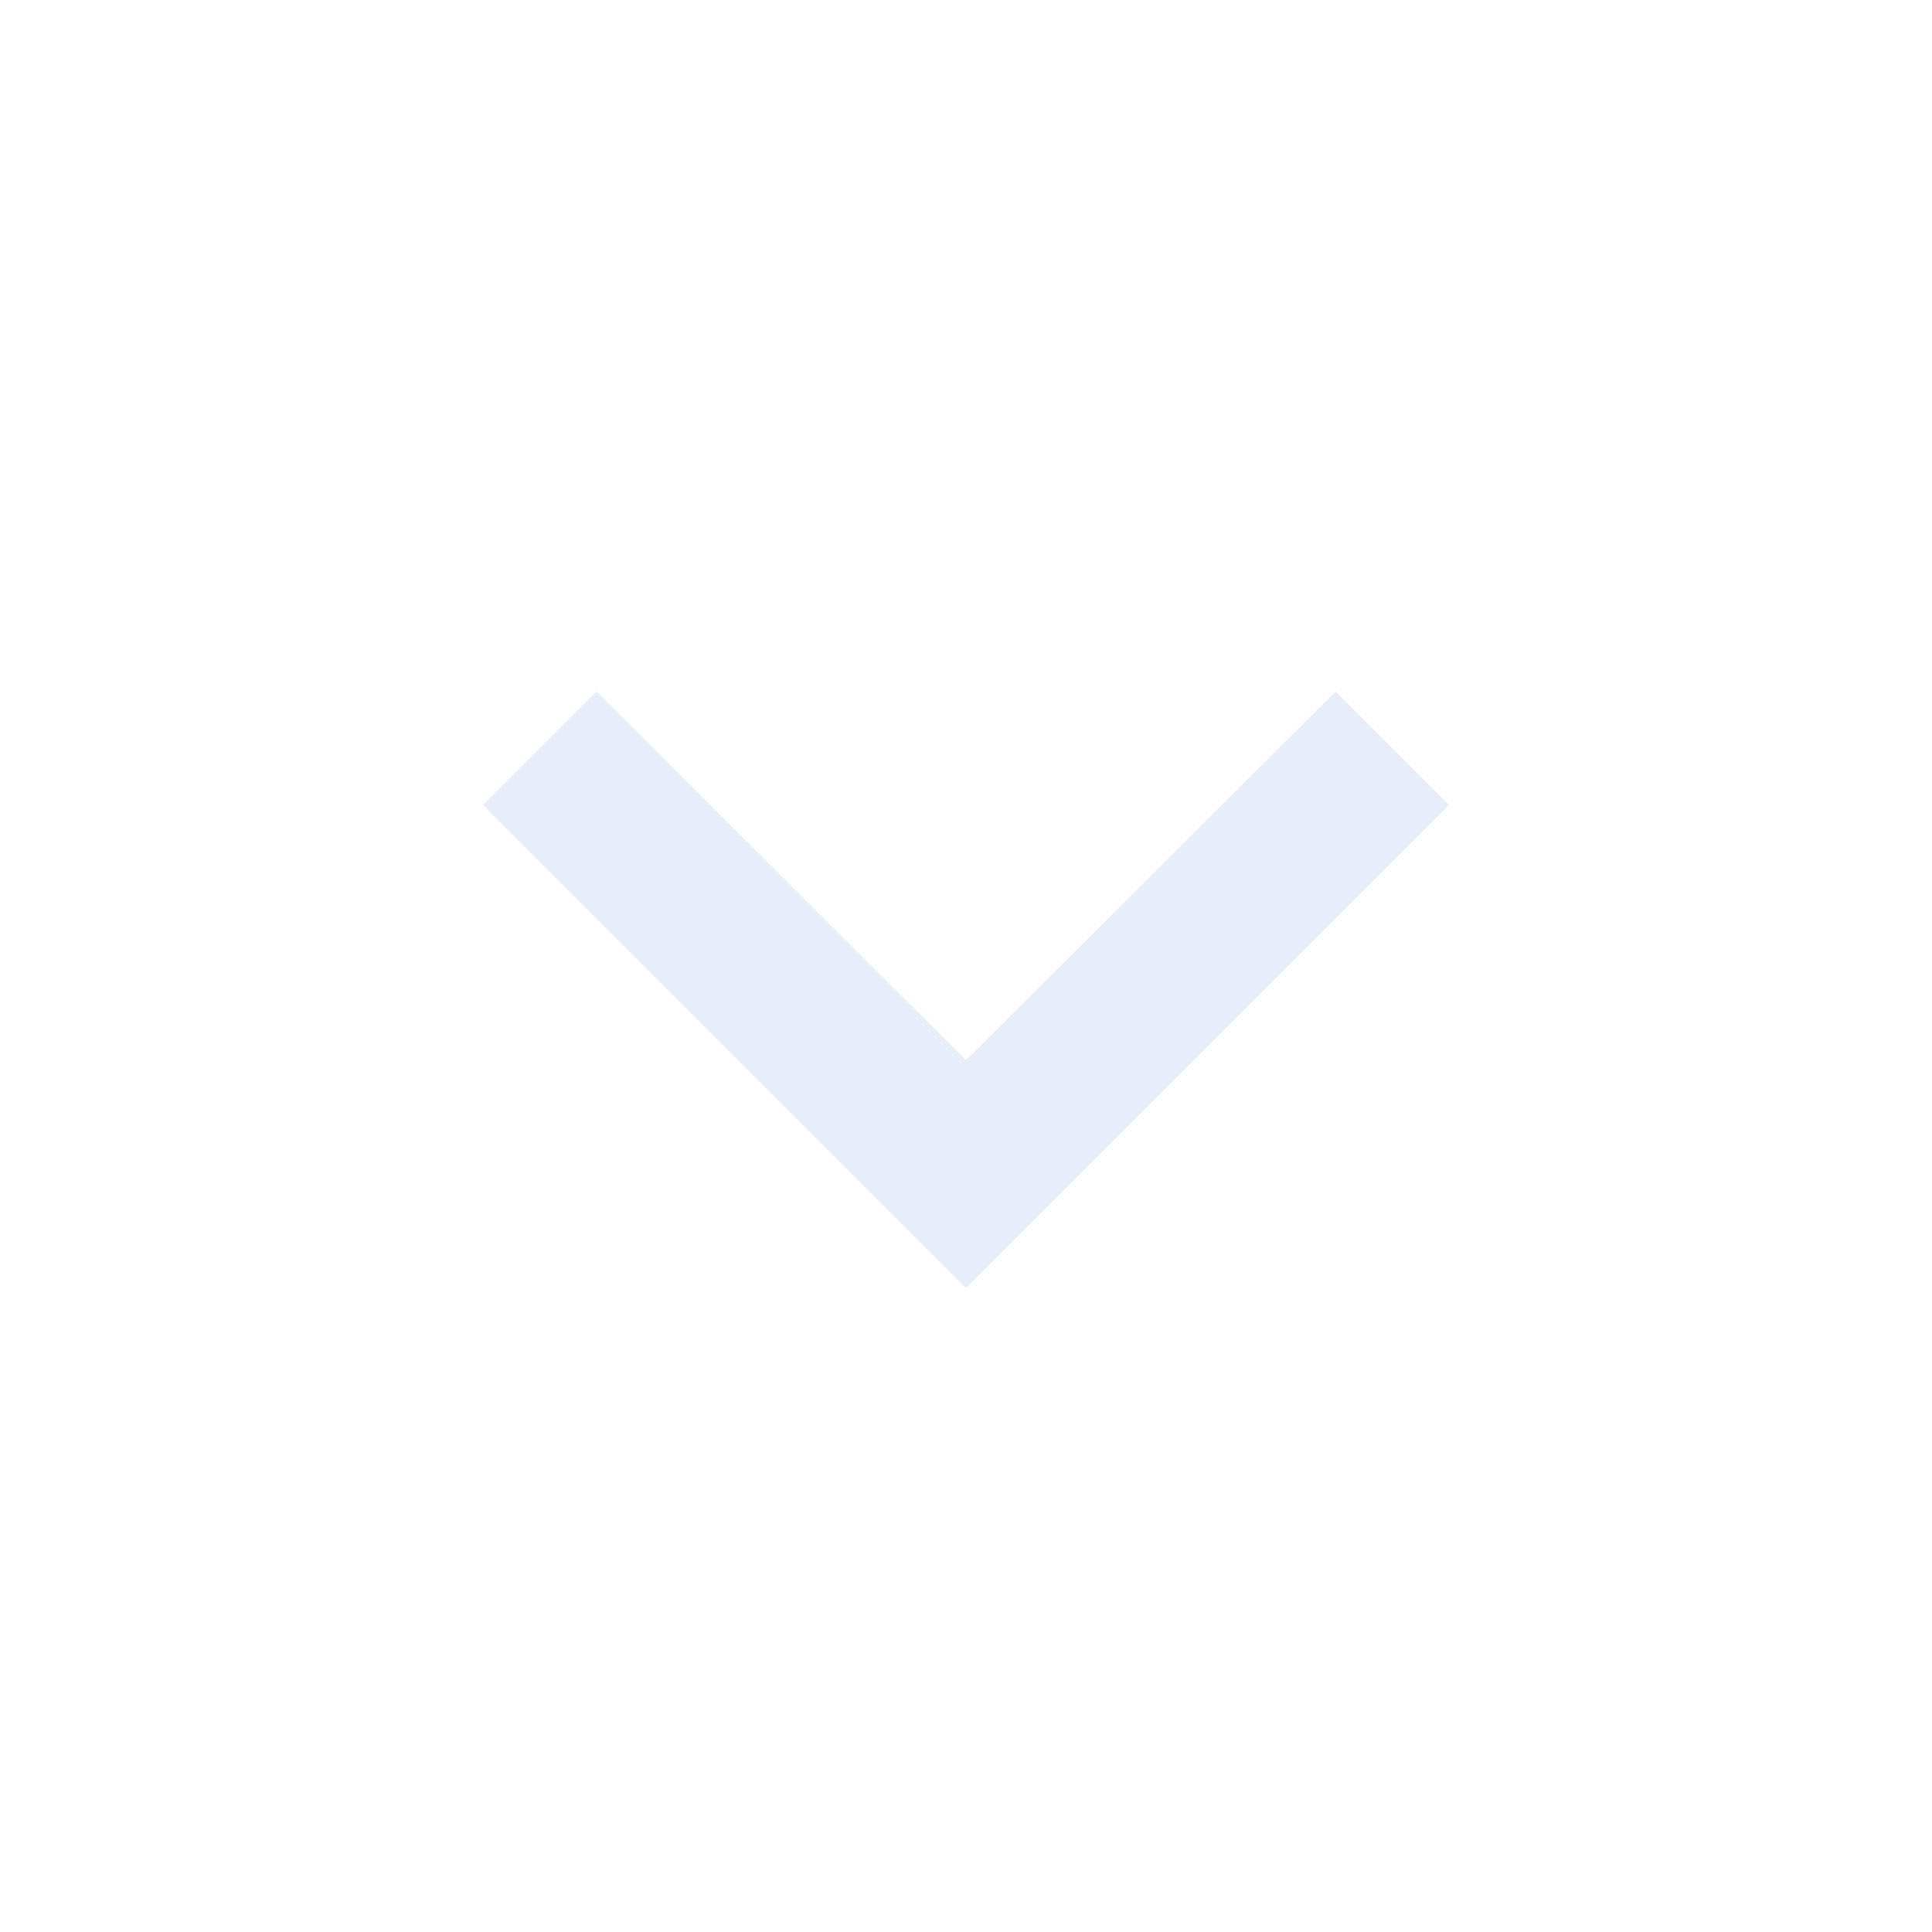
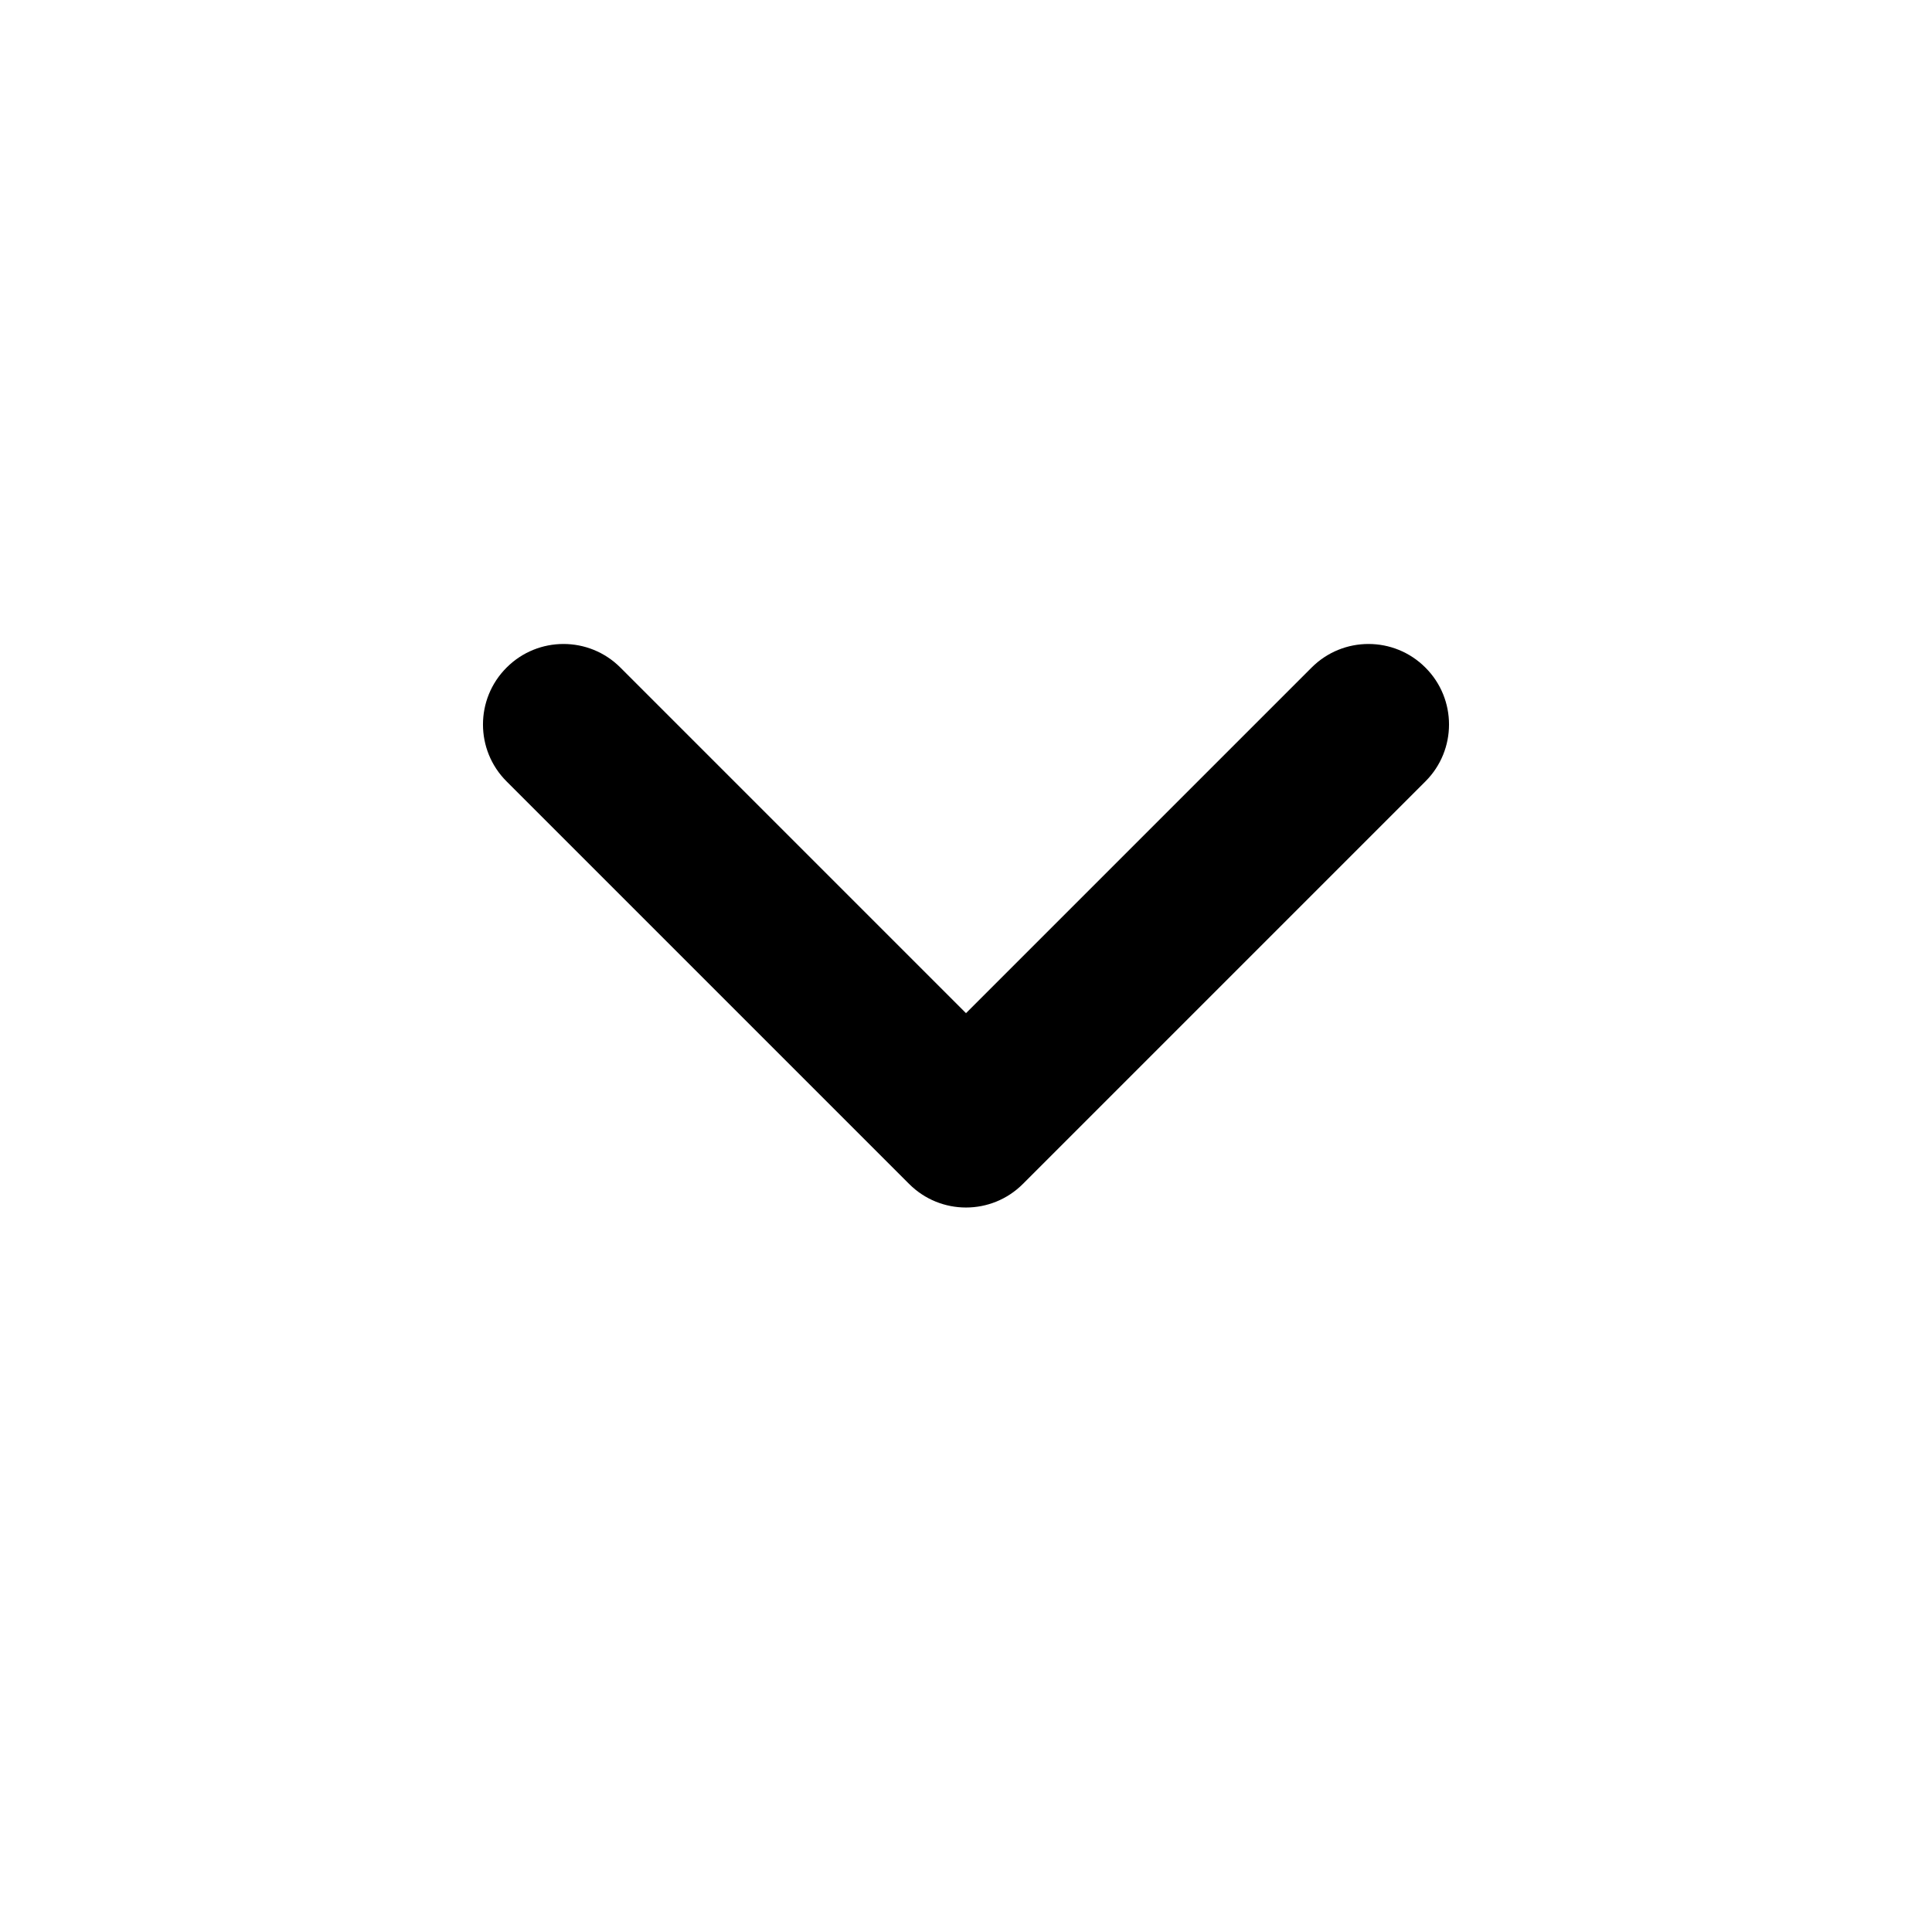
- <svg xmlns="http://www.w3.org/2000/svg" width="20" height="20" viewBox="0 0 20 20" fill="none">
-   <path fill-rule="evenodd" clip-rule="evenodd" d="M13.825 7.158L10 10.975L6.175 7.158L5 8.333L10 13.333L15 8.333L13.825 7.158Z" fill="#E7EEFA" />
+ <svg xmlns="http://www.w3.org/2000/svg" width="800px" height="800px" viewBox="0 0 24 24" fill="none">
+   <path fill-rule="evenodd" clip-rule="evenodd" d="M12.707 14.707C12.317 15.098 11.683 15.098 11.293 14.707L6.293 9.707C5.902 9.317 5.902 8.683 6.293 8.293C6.683 7.902 7.317 7.902 7.707 8.293L12 12.586L16.293 8.293C16.683 7.902 17.317 7.902 17.707 8.293C18.098 8.683 18.098 9.317 17.707 9.707L12.707 14.707Z" fill="#000000" />
</svg>
